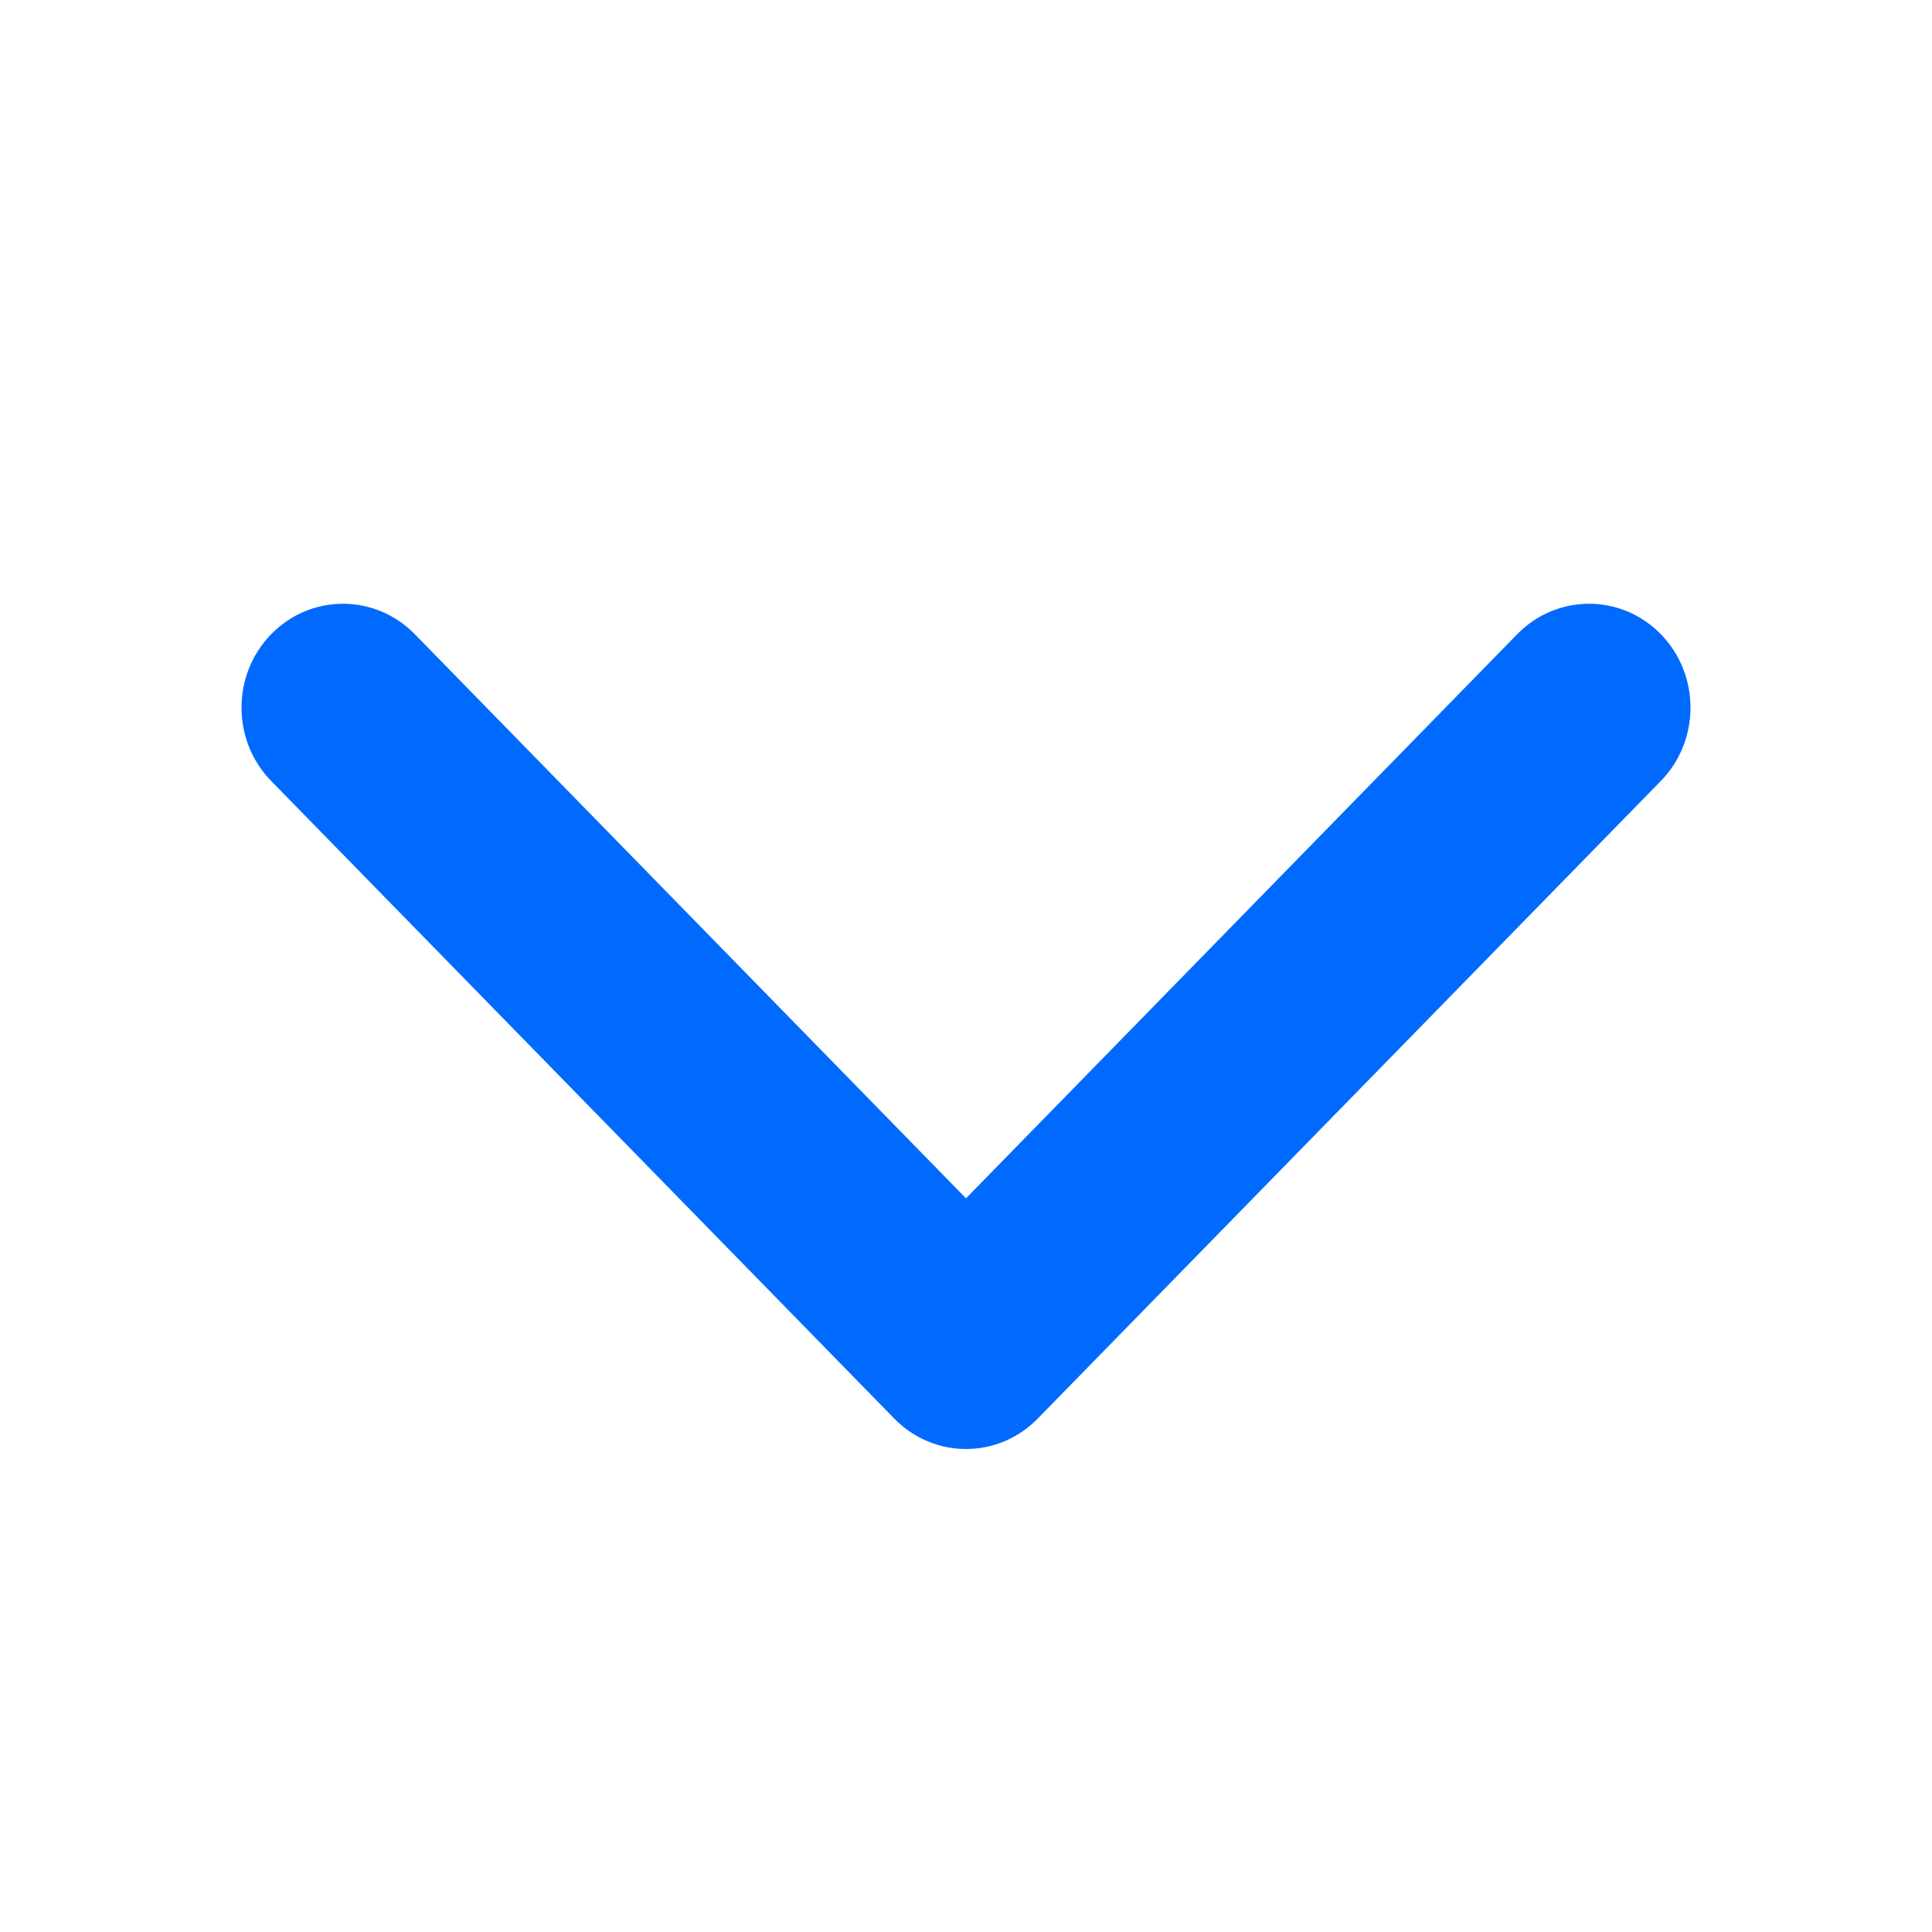
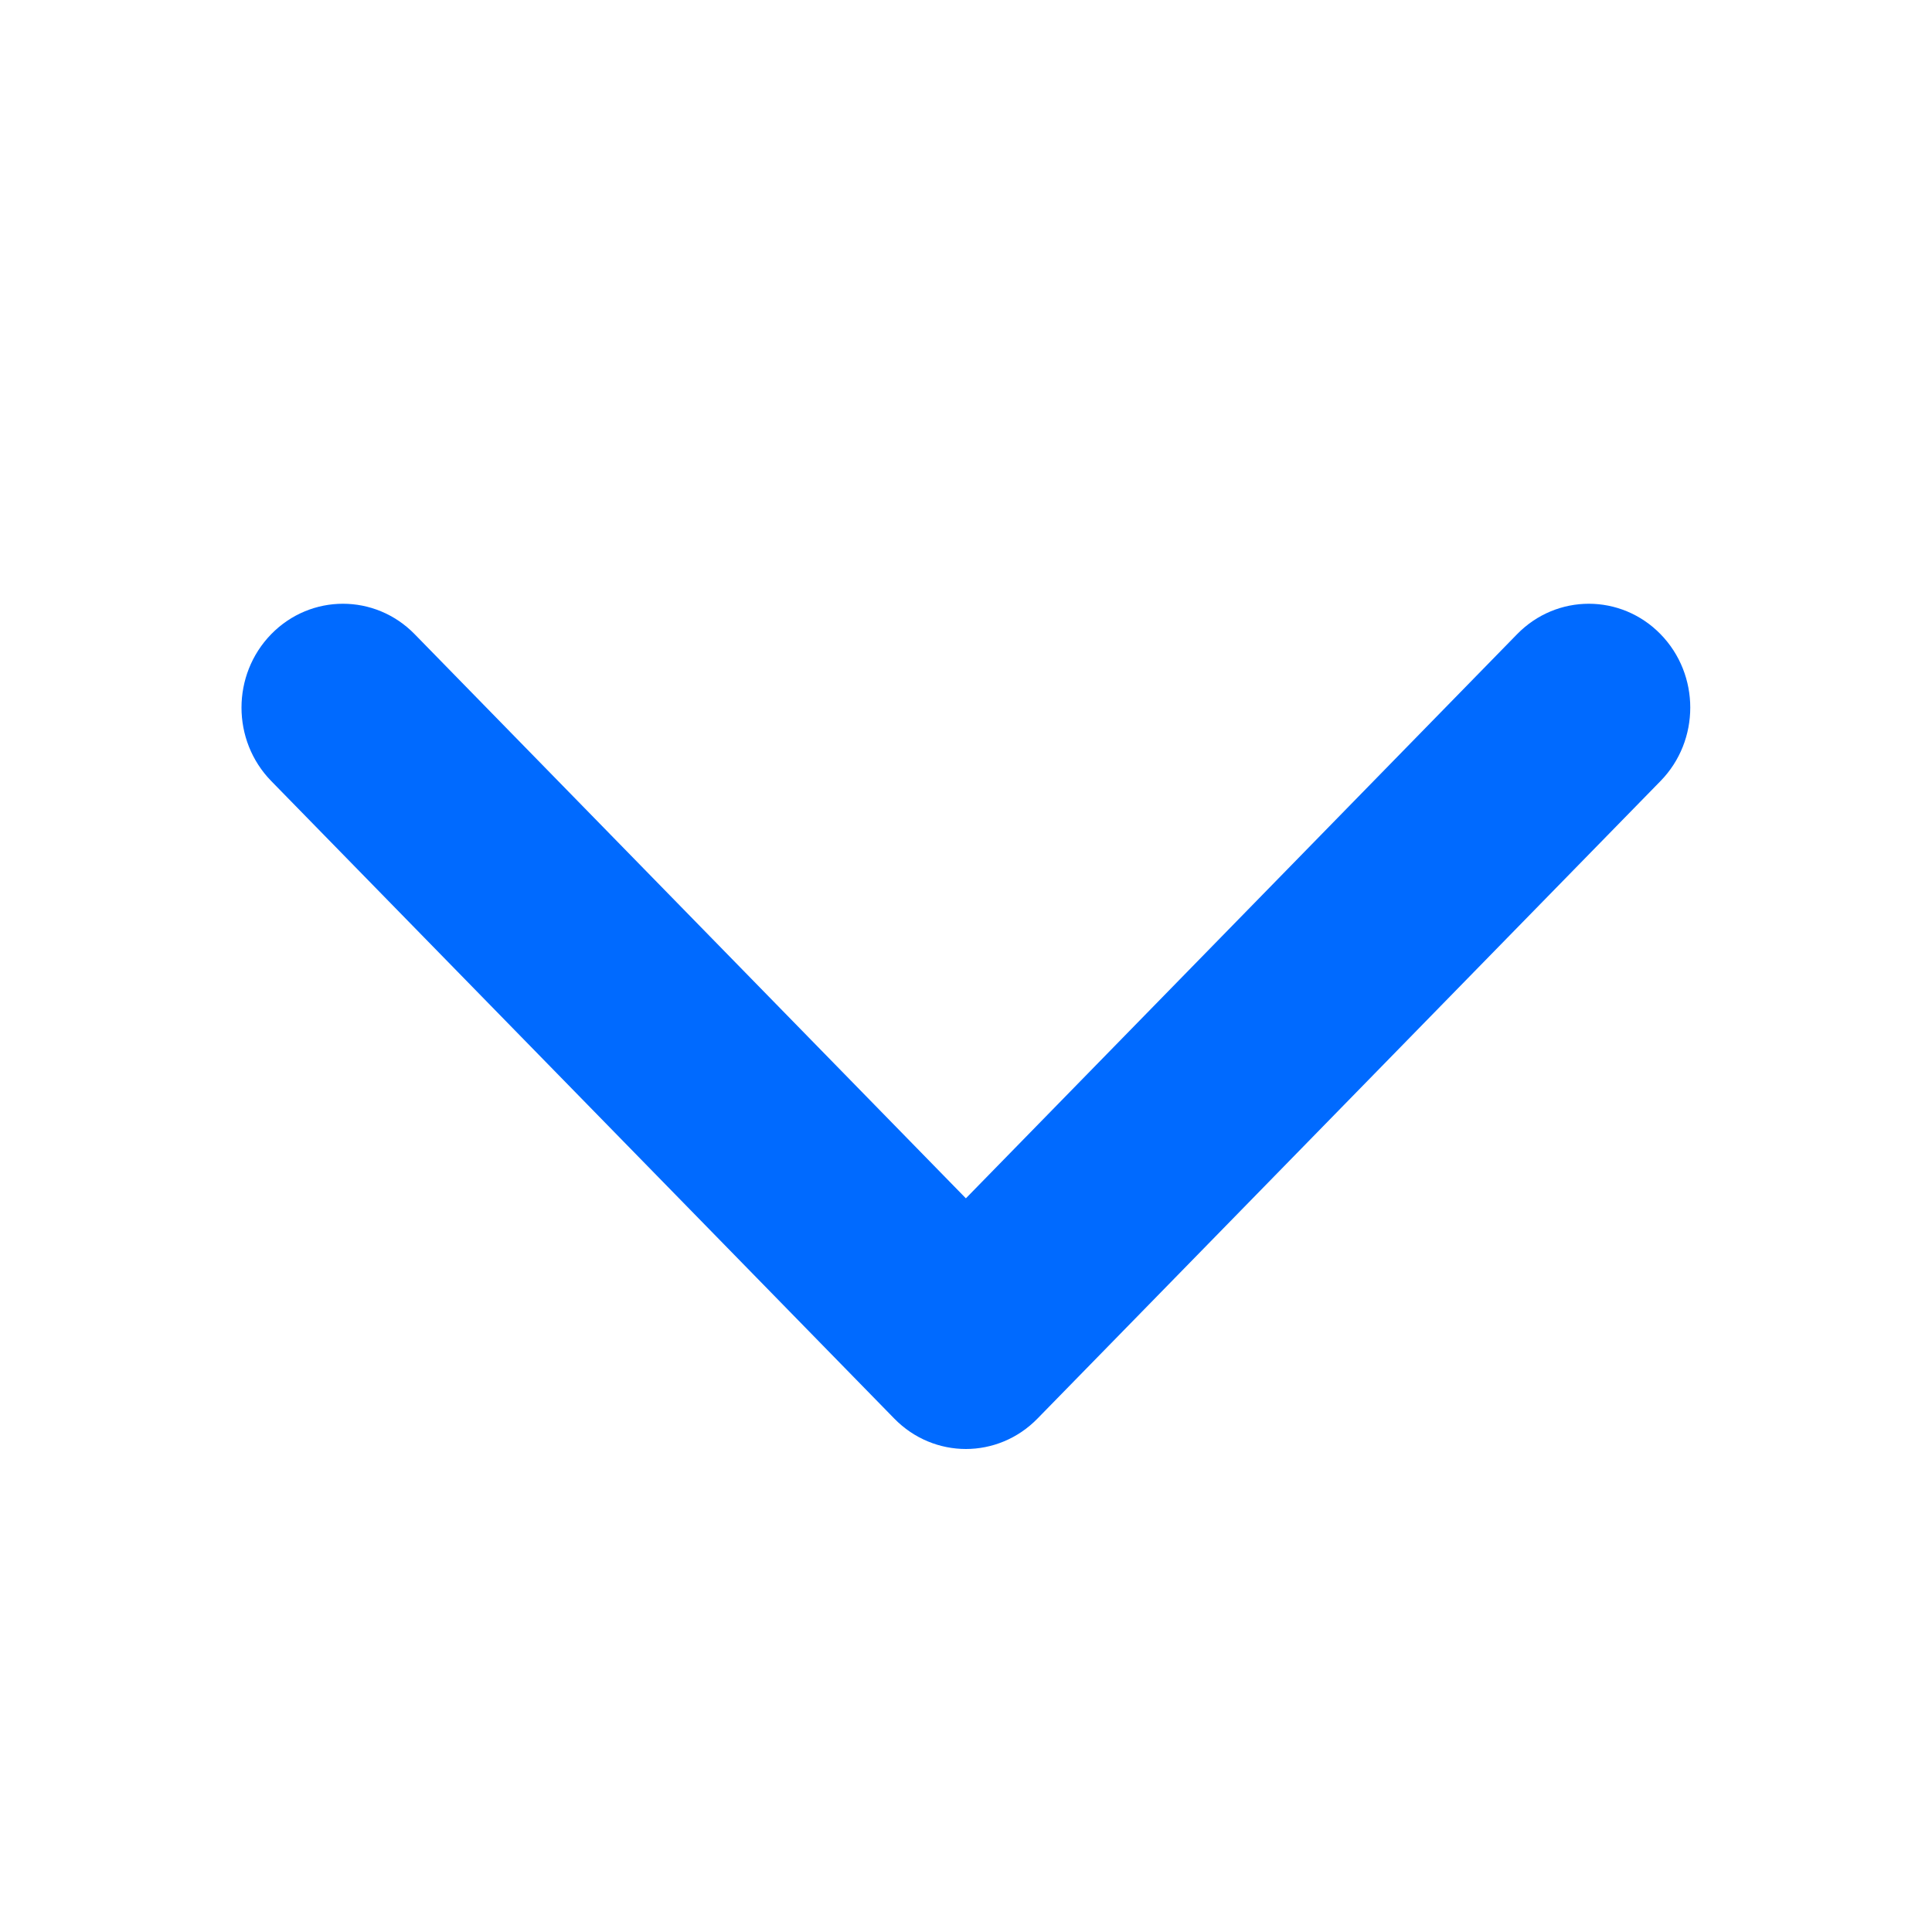
- <svg xmlns="http://www.w3.org/2000/svg" width="13" height="13" viewBox="0 0 16 16" fill="none">
-   <path d="M8 12C7.785 12 7.57 11.916 7.406 11.748L2.246 6.468C1.918 6.132 1.918 5.588 2.246 5.252C2.574 4.916 3.106 4.916 3.435 5.252L8 9.924L12.565 5.252C12.894 4.916 13.426 4.916 13.754 5.252C14.082 5.588 14.082 6.132 13.754 6.468L8.594 11.748C8.43 11.916 8.215 12 8 12Z" fill="rgb(0, 106, 255)" />
+ <svg xmlns="http://www.w3.org/2000/svg" fill="none" height="13" viewBox="0 0 16 16" width="13">
+   <path d="m8 12c-.215 0-.43-.084-.594-.252l-5.16-5.28c-.328-.336-.328-.88 0-1.216.328-.336.86-.336 1.188 0l4.565 4.672 4.565-4.672c.328-.336.86-.336 1.188 0 .328.336.328.88 0 1.216l-5.16 5.28c-.164.168-.379.252-.594.252z" fill="#006aff" />
</svg>
